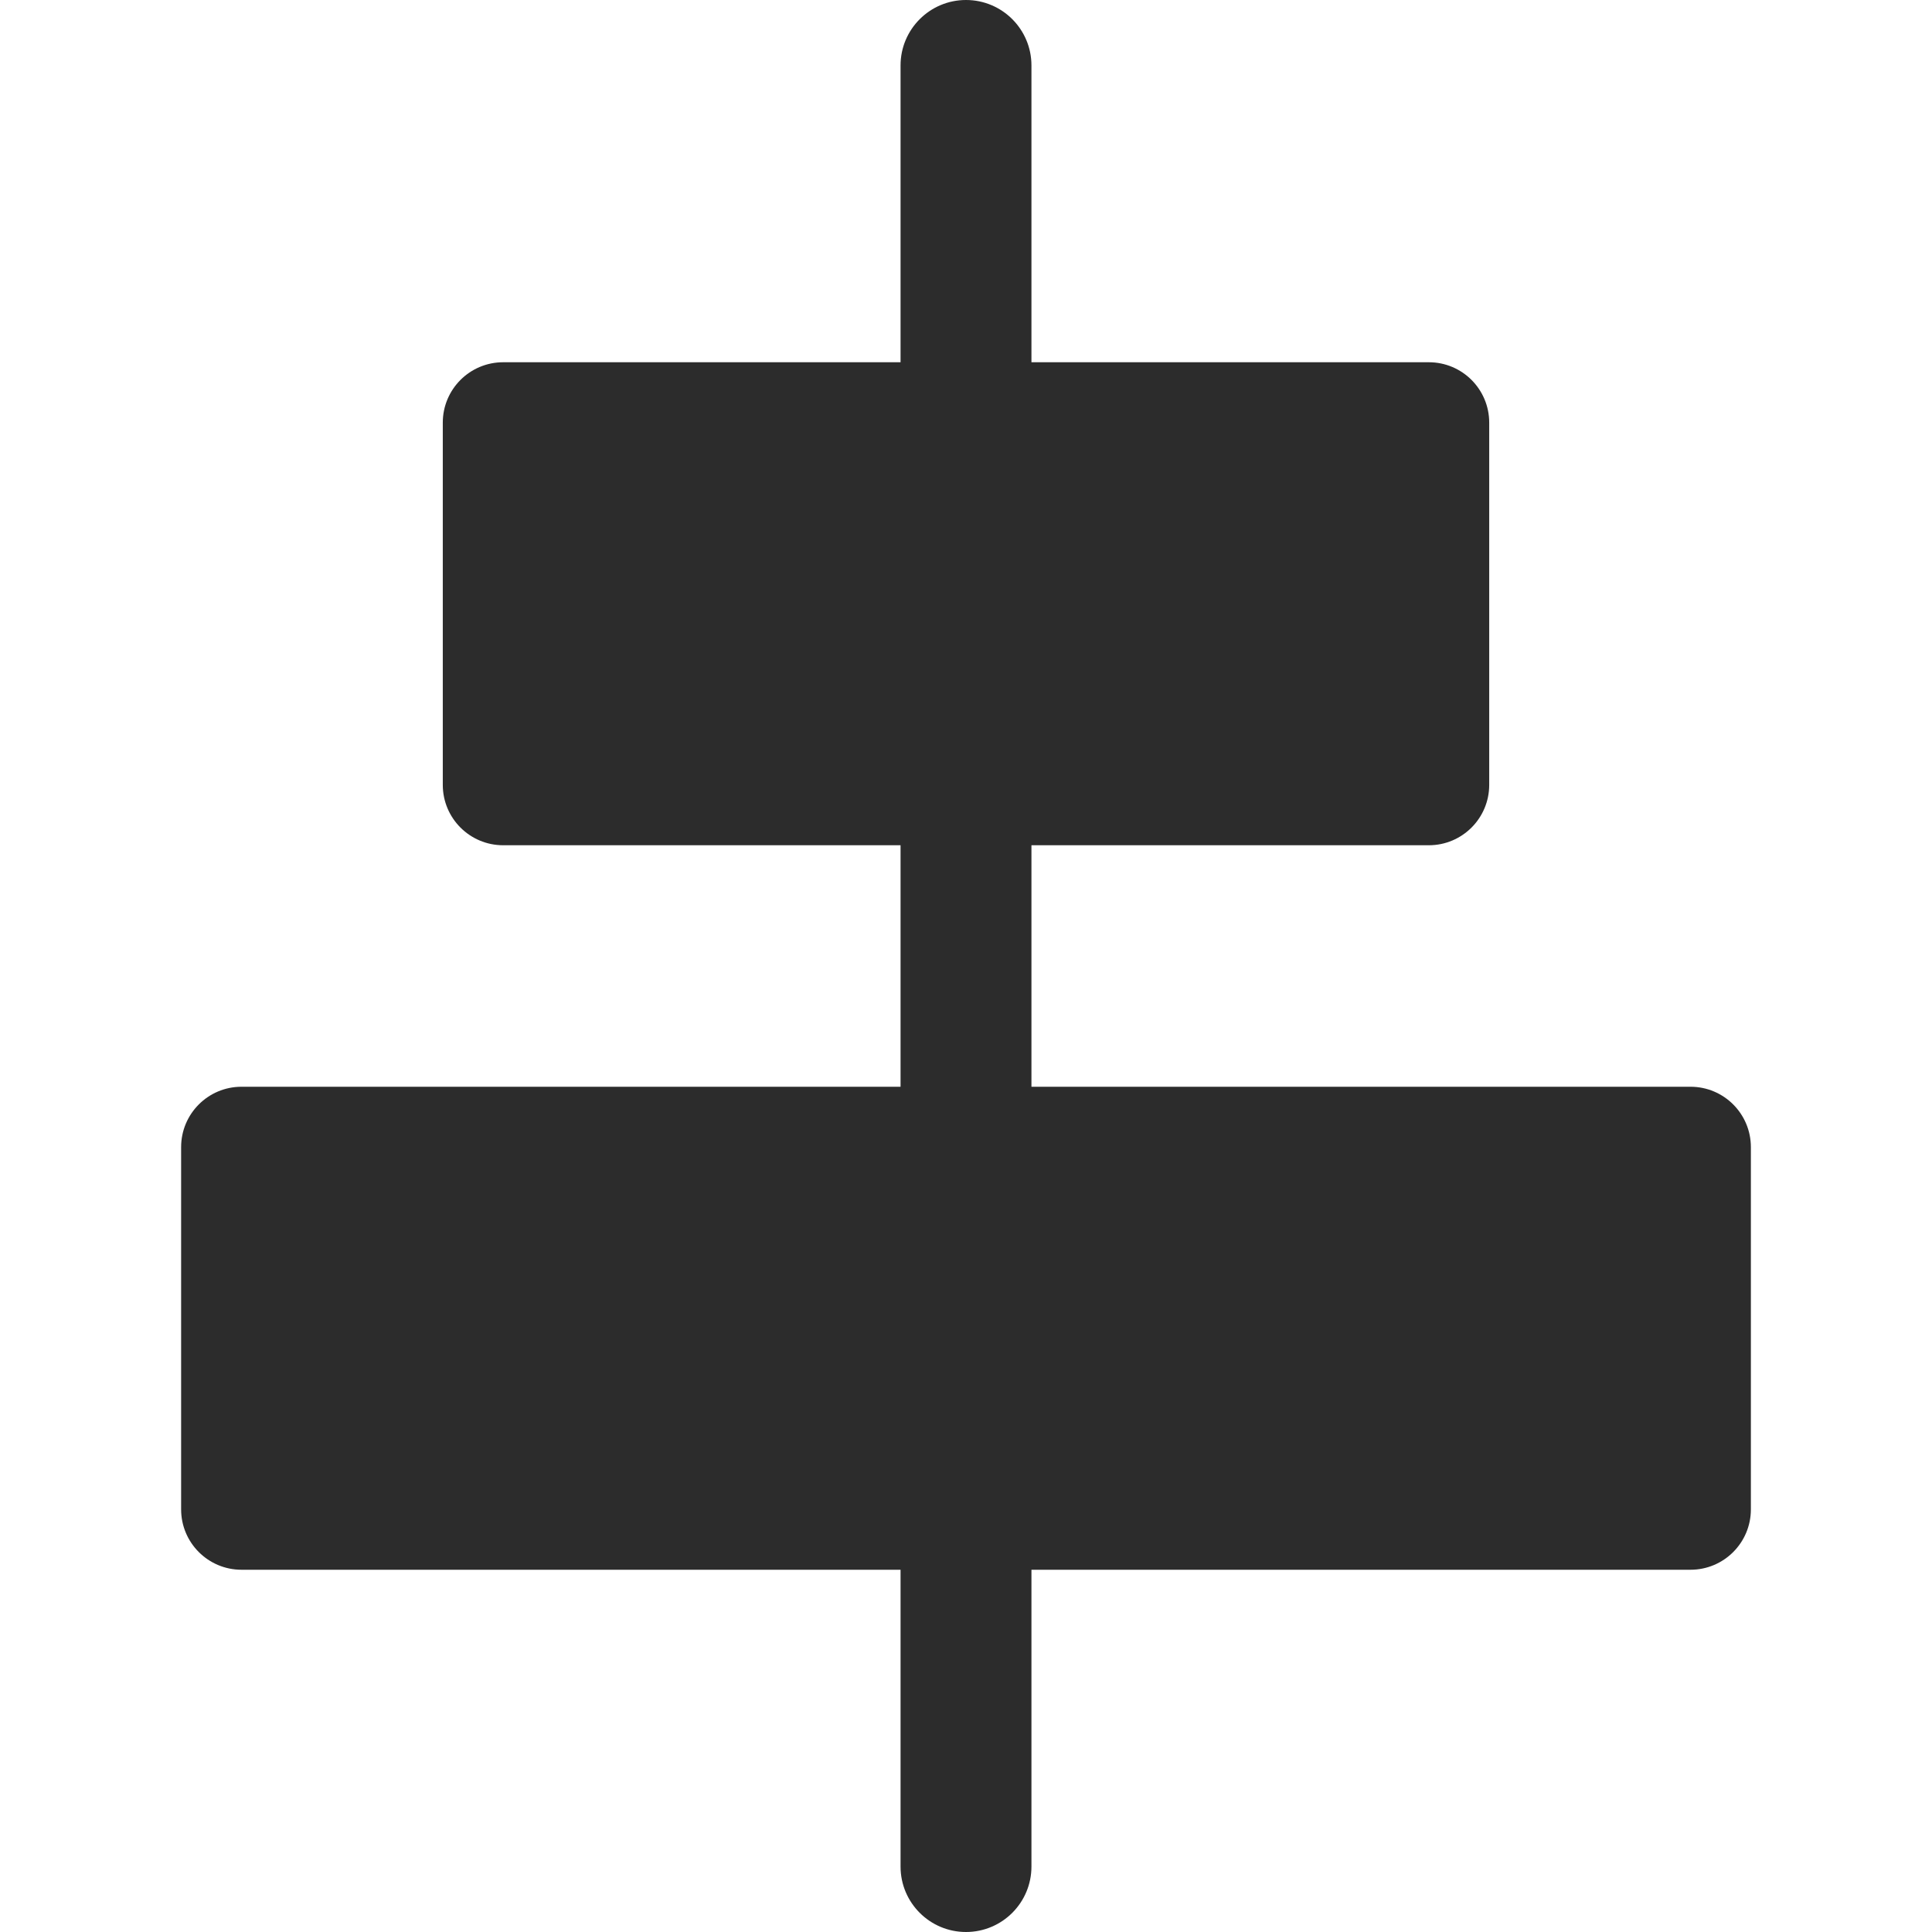
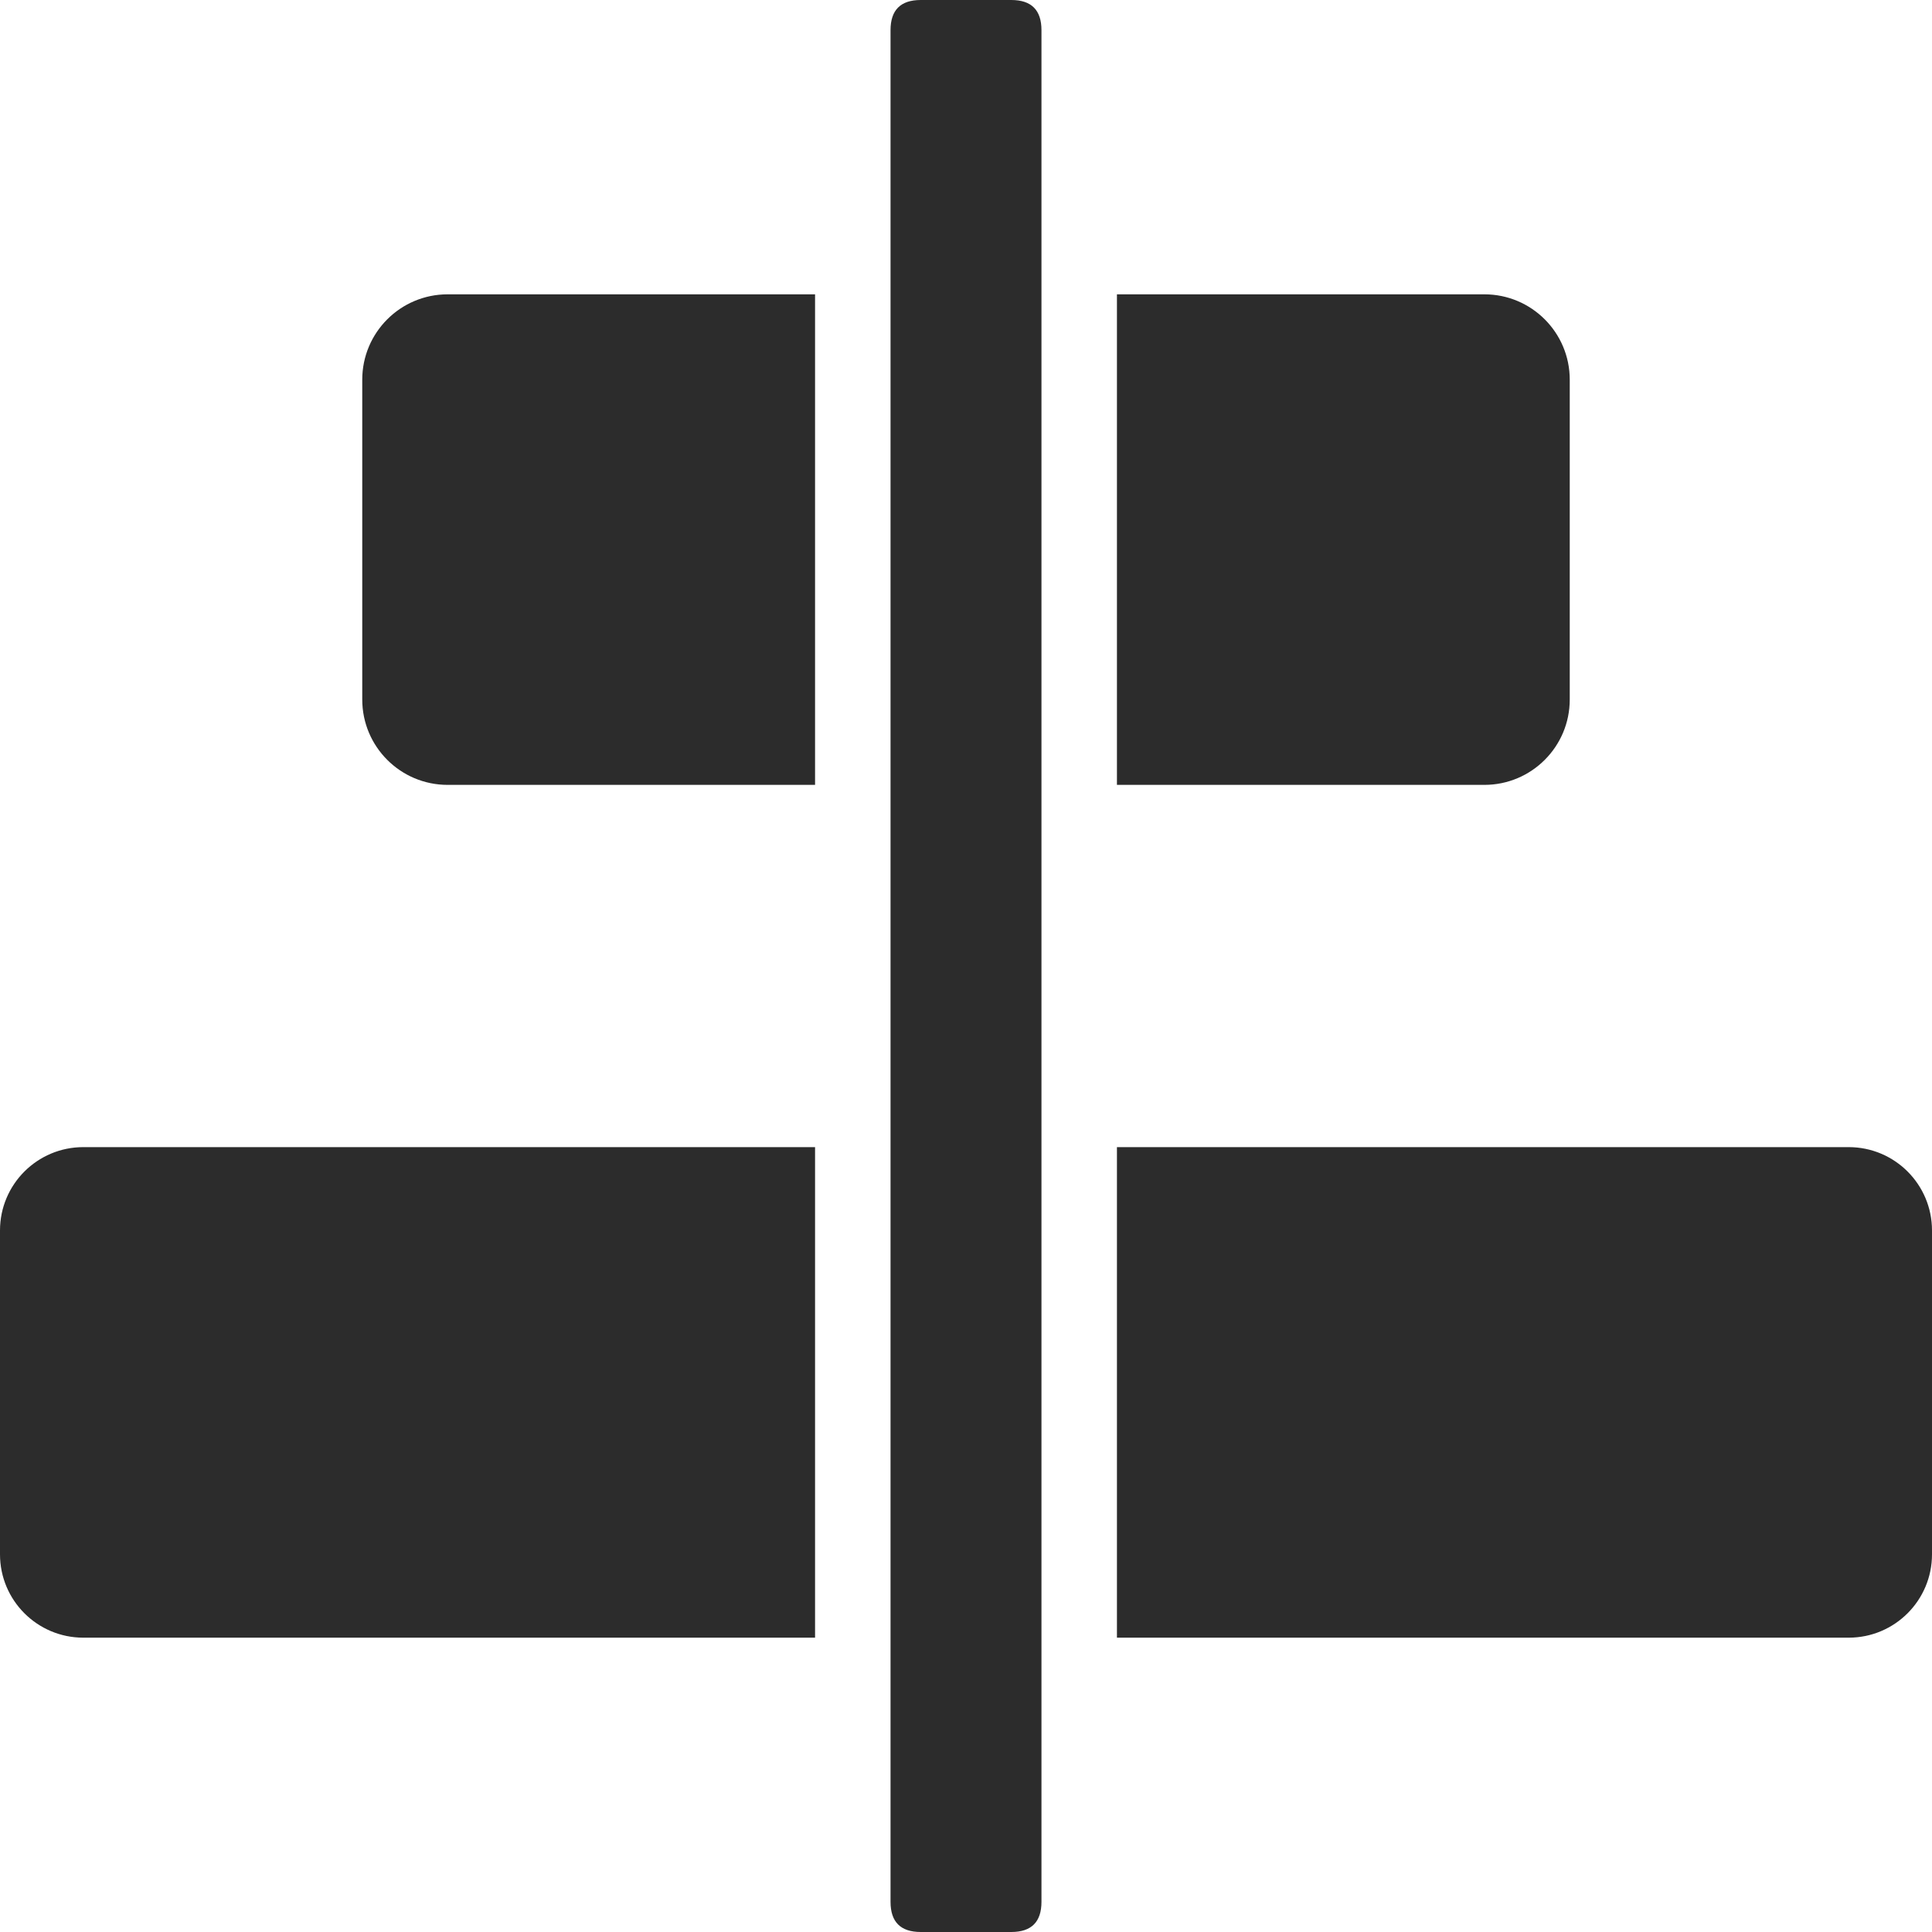
- <svg xmlns="http://www.w3.org/2000/svg" t="1767341801021" class="icon" viewBox="0 0 1024 1024" version="1.1" p-id="1639" width="16" height="16">
-   <path d="M477.312 576V448H266.688a32 32 0 0 1-32-32v-192a32 32 0 0 1 32-32h210.624V34.688a34.688 34.688 0 0 1 69.376 0V192h210.624a32 32 0 0 1 32 32v192a32 32 0 0 1-32 32H546.688v128H896a32 32 0 0 1 32 32v192a32 32 0 0 1-32 32H546.688v157.312a34.688 34.688 0 1 1-69.376 0V832H128a32 32 0 0 1-32-32v-192A32 32 0 0 1 128 576h349.312z" fill="#2c2c2c" p-id="1640" />
+ <svg xmlns="http://www.w3.org/2000/svg" t="1770732260446" class="icon" viewBox="0 0 1024 1024" version="1.1" p-id="2521" width="16" height="16">
+   <path d="M472 0m16 0l48 0q16 0 16 16l0 992q0 16-16 16l-48 0q-16 0-16-16l0-992q0-16 16-16Z" p-id="2522" fill="#2c2c2c" />
+   <path d="M432 608H44.16A44.16 44.16 0 0 0 0 652.16v171.68A44.16 44.16 0 0 0 44.16 868H432zM979.84 608H592v260h387.84a44.16 44.16 0 0 0 44.16-44.16V652.16A44.16 44.16 0 0 0 979.84 608zM786.75 156H592v260h194.75A45.25 45.25 0 0 0 832 370.75v-169.5A45.25 45.25 0 0 0 786.75 156zM432 156H237.25A45.25 45.25 0 0 0 192 201.25v169.5A45.25 45.25 0 0 0 237.25 416H432z" p-id="2523" fill="#2c2c2c" />
</svg>
